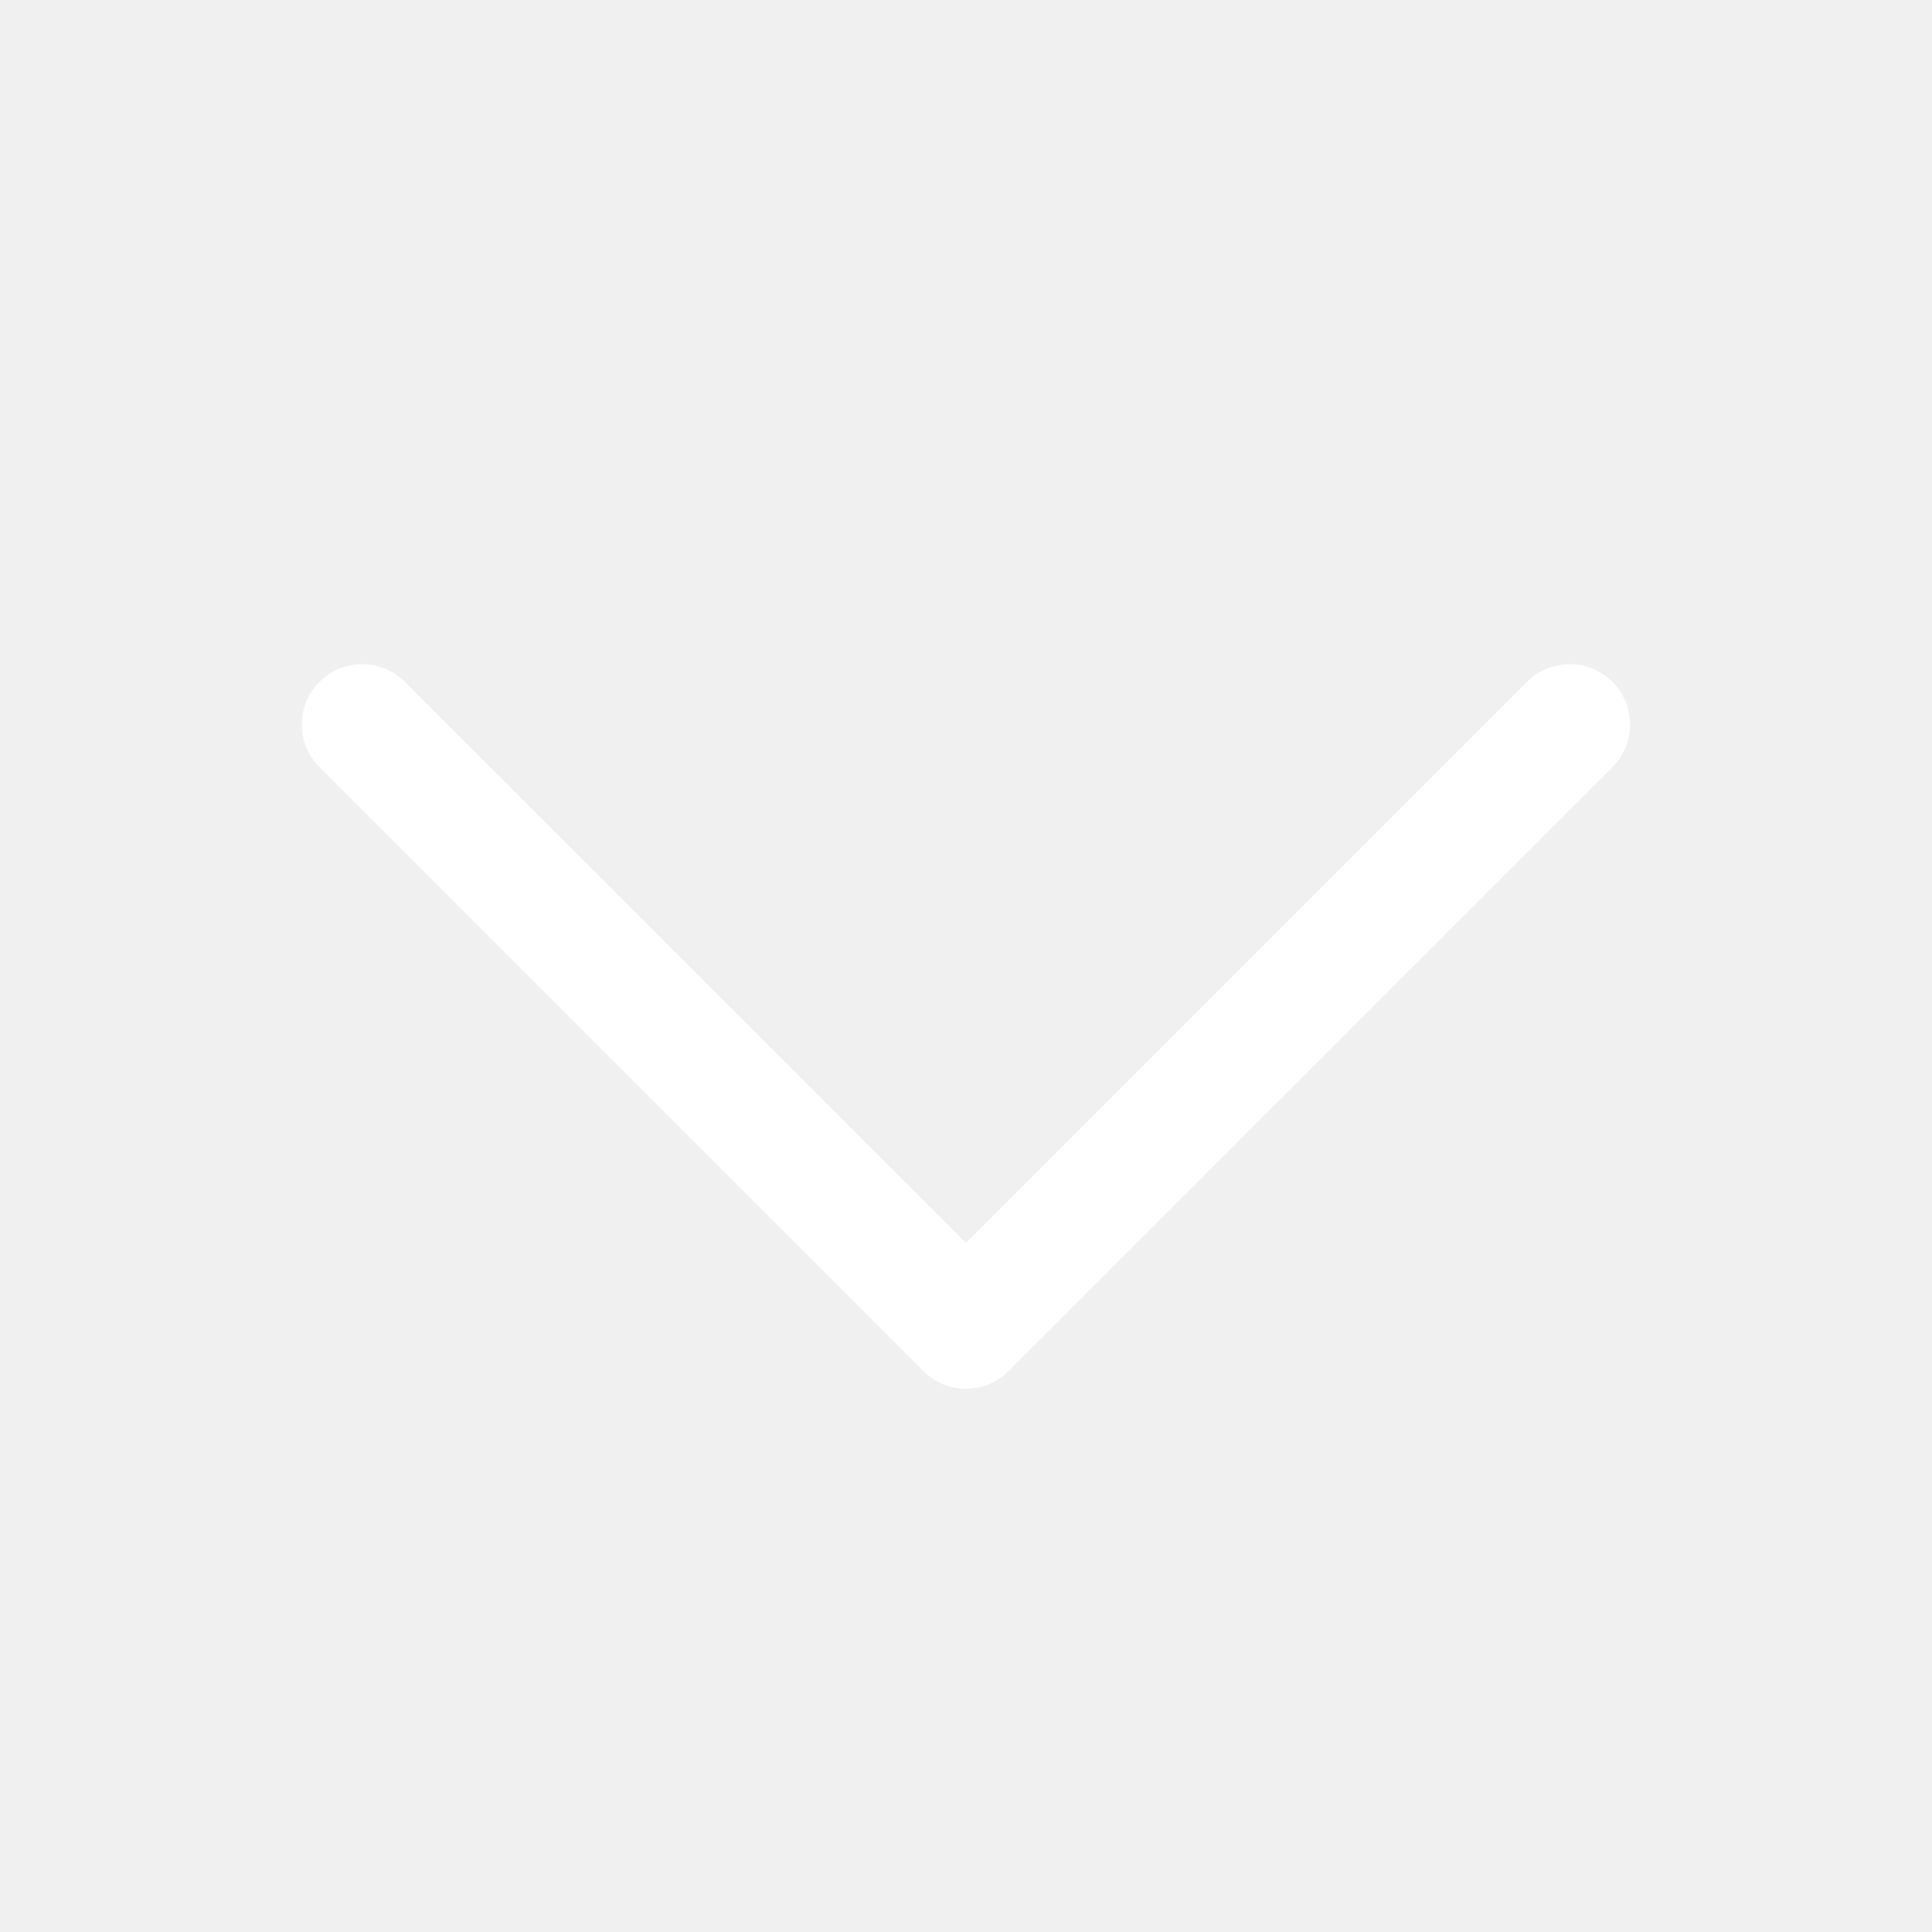
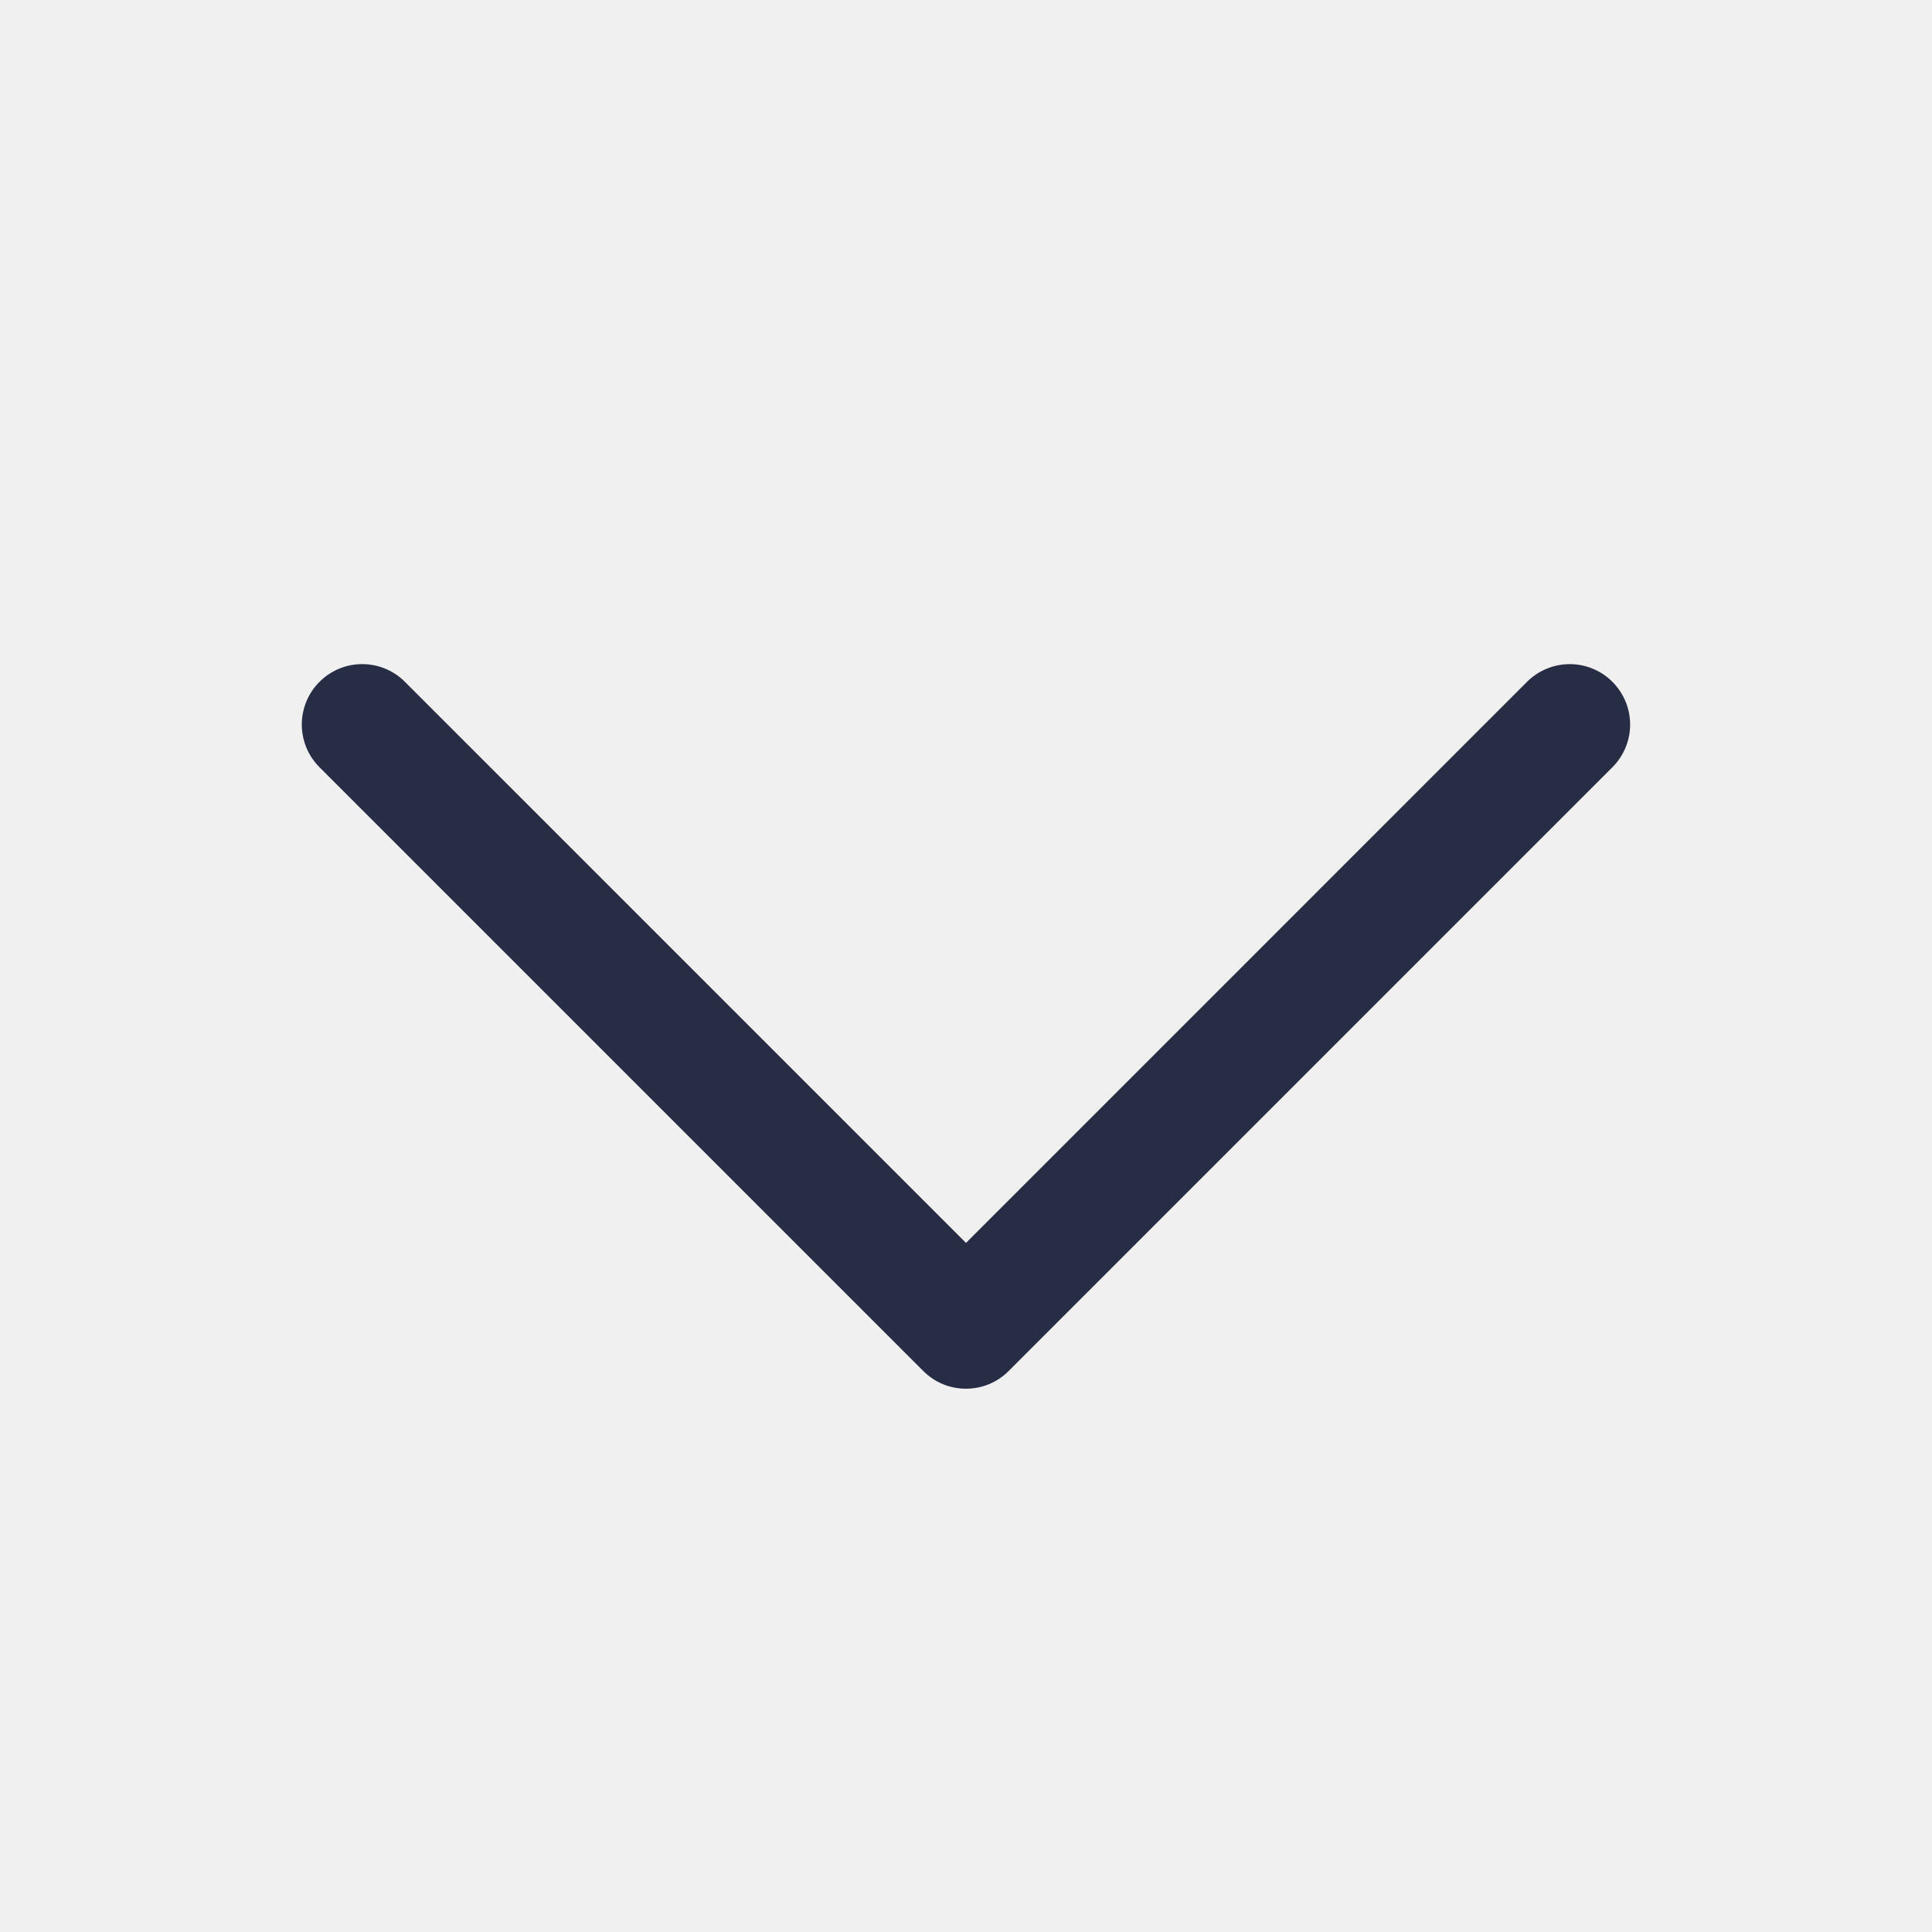
<svg xmlns="http://www.w3.org/2000/svg" width="24" height="24" viewBox="0 0 24 24" fill="none">
-   <path d="M11.469 17.031L3.969 9.531C3.899 9.461 3.844 9.379 3.806 9.288C3.769 9.197 3.749 9.099 3.749 9C3.749 8.902 3.769 8.804 3.806 8.713C3.844 8.622 3.899 8.539 3.969 8.47C4.039 8.4 4.121 8.345 4.212 8.307C4.303 8.269 4.401 8.25 4.5 8.25C4.598 8.25 4.696 8.269 4.787 8.307C4.878 8.345 4.961 8.4 5.03 8.47L12 15.44L18.969 8.47C19.11 8.329 19.301 8.25 19.5 8.25C19.699 8.25 19.89 8.329 20.03 8.47C20.171 8.611 20.25 8.801 20.25 9C20.25 9.199 20.171 9.39 20.03 9.531L12.53 17.031C12.461 17.101 12.378 17.156 12.287 17.194C12.196 17.232 12.098 17.251 12 17.251C11.901 17.251 11.803 17.232 11.712 17.194C11.621 17.156 11.539 17.101 11.469 17.031Z" fill="white" />
+   <path d="M11.469 17.031L3.969 9.531C3.899 9.461 3.844 9.379 3.806 9.288C3.769 9.197 3.749 9.099 3.749 9C3.749 8.902 3.769 8.804 3.806 8.713C3.844 8.622 3.899 8.539 3.969 8.47C4.039 8.4 4.121 8.345 4.212 8.307C4.303 8.269 4.401 8.25 4.5 8.25C4.598 8.25 4.696 8.269 4.787 8.307C4.878 8.345 4.961 8.4 5.03 8.47L12 15.44L18.969 8.47C19.11 8.329 19.301 8.25 19.5 8.25C19.699 8.25 19.89 8.329 20.03 8.47C20.171 8.611 20.25 8.801 20.25 9C20.25 9.199 20.171 9.39 20.03 9.531L12.53 17.031C12.461 17.101 12.378 17.156 12.287 17.194C12.196 17.232 12.098 17.251 12 17.251C11.901 17.251 11.803 17.232 11.712 17.194C11.621 17.156 11.539 17.101 11.469 17.031Z" fill="#272D44" />
</svg>
